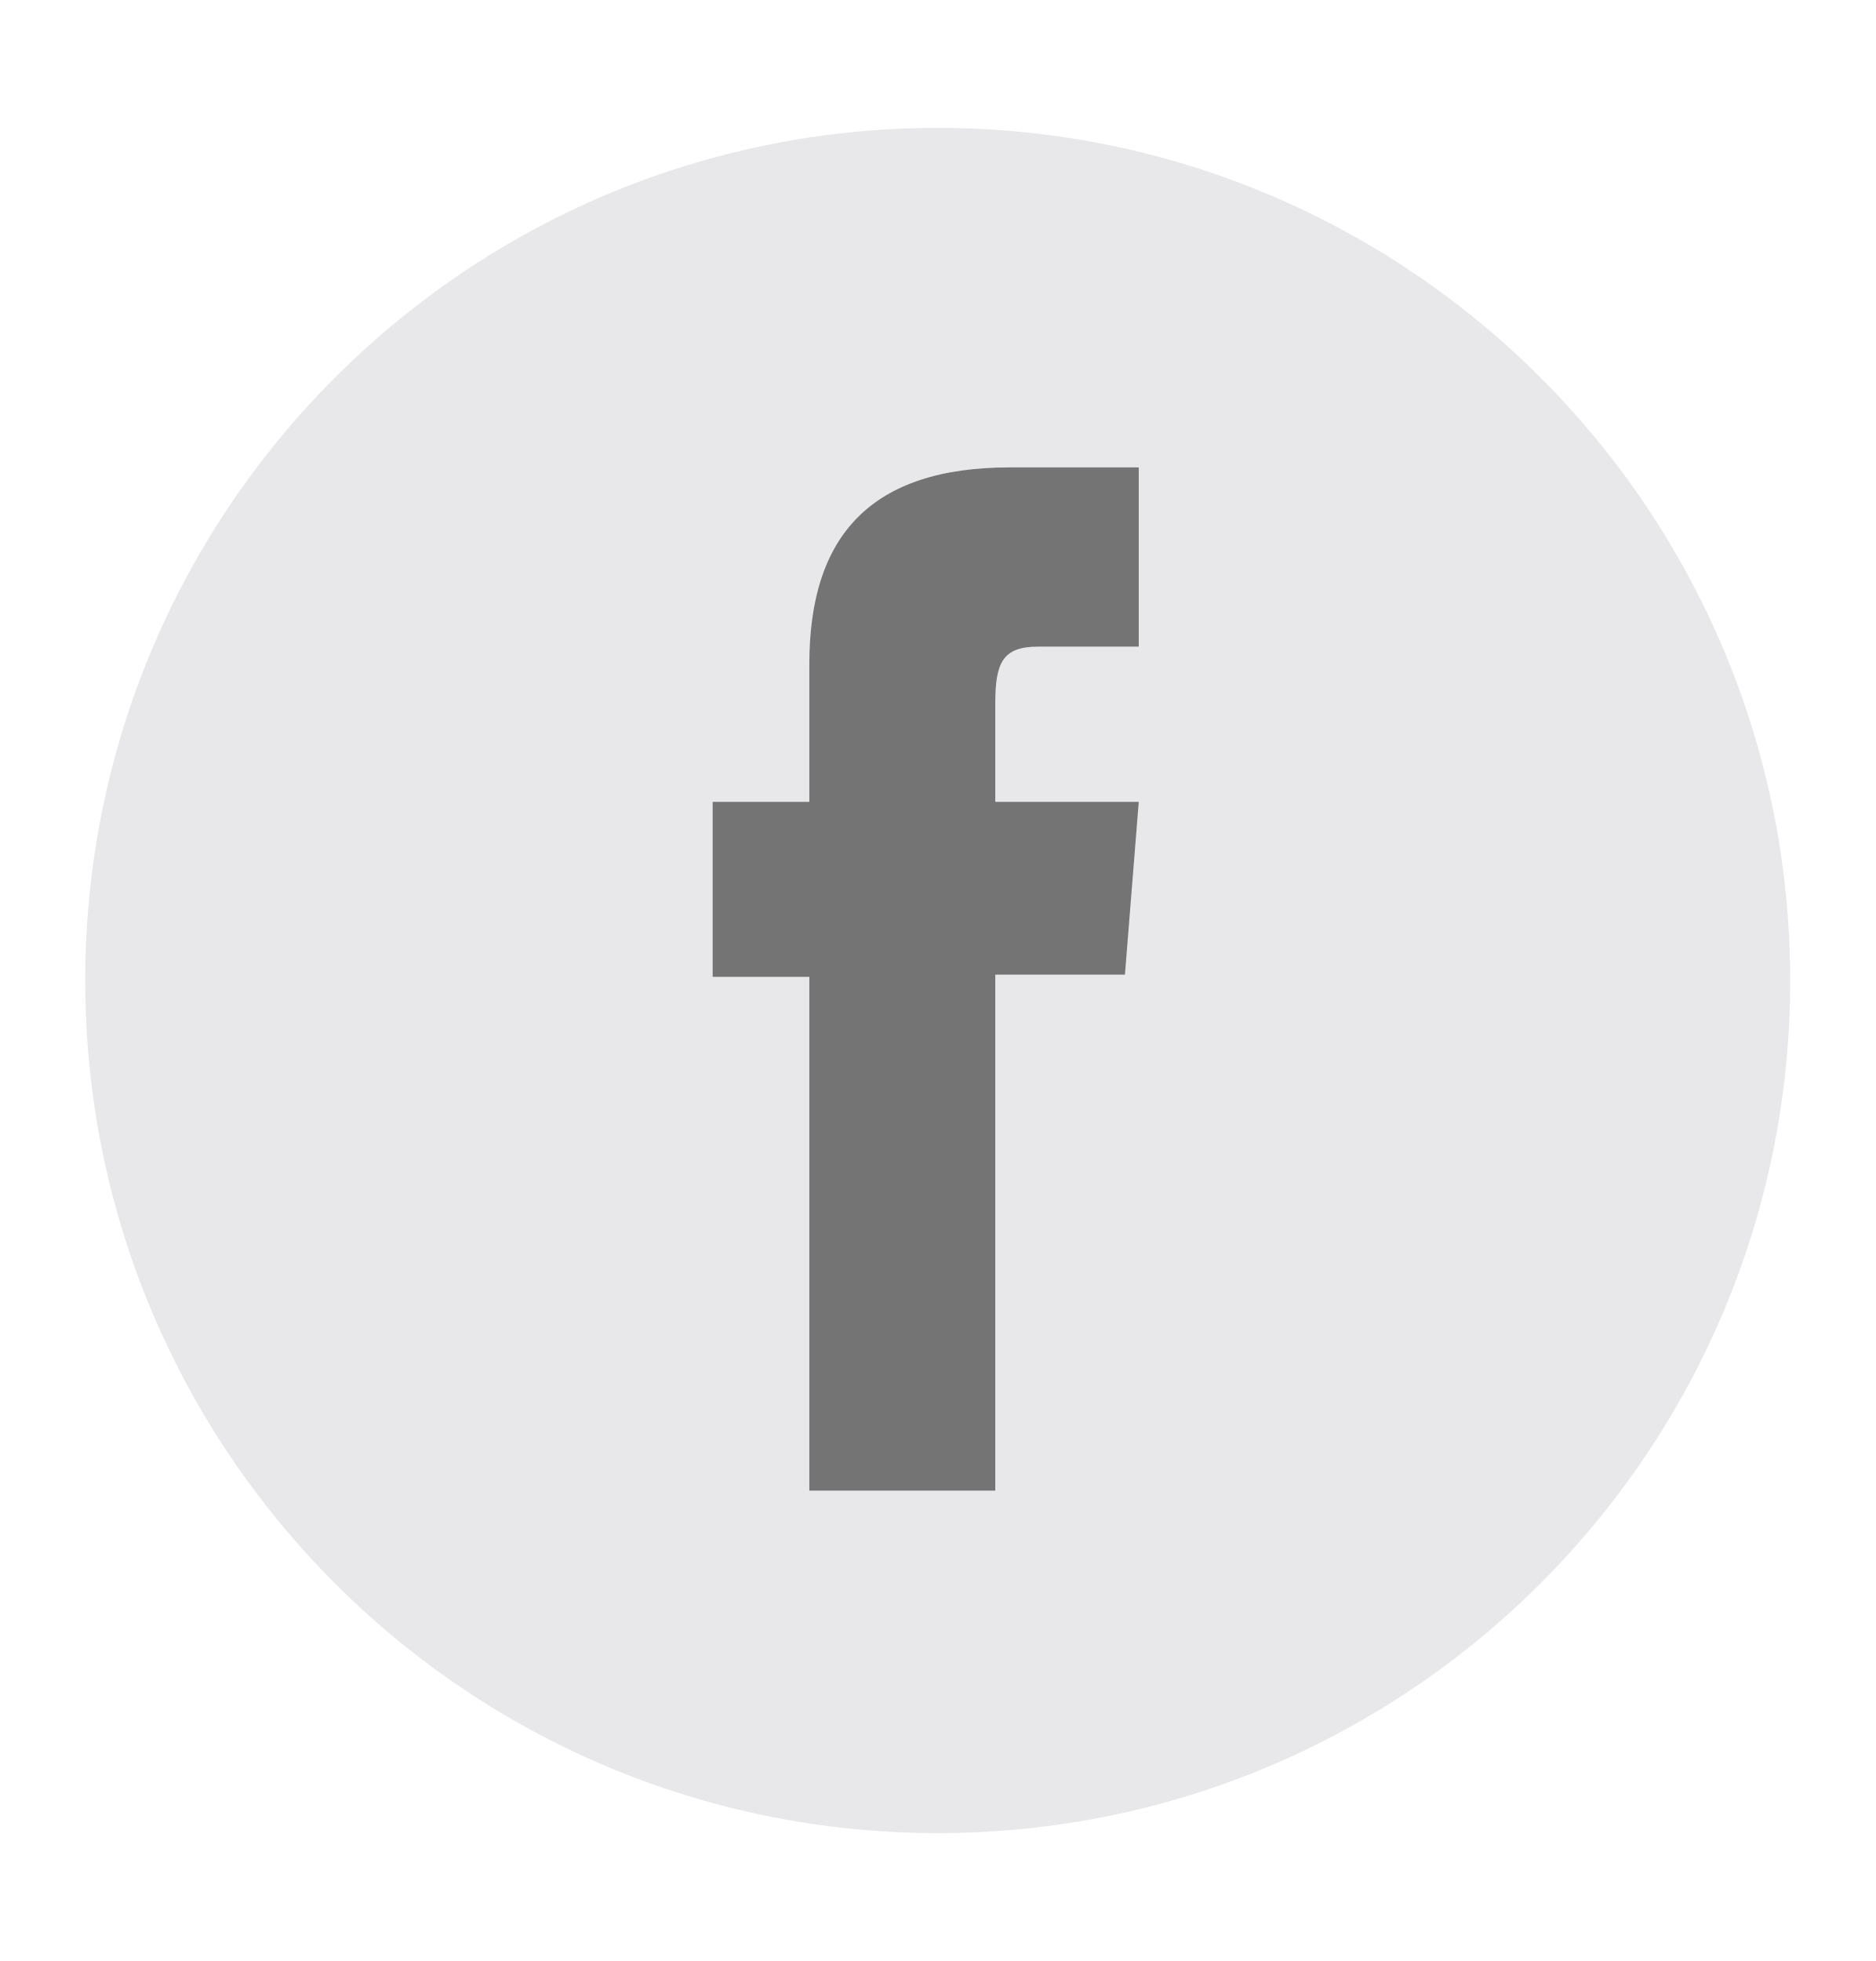
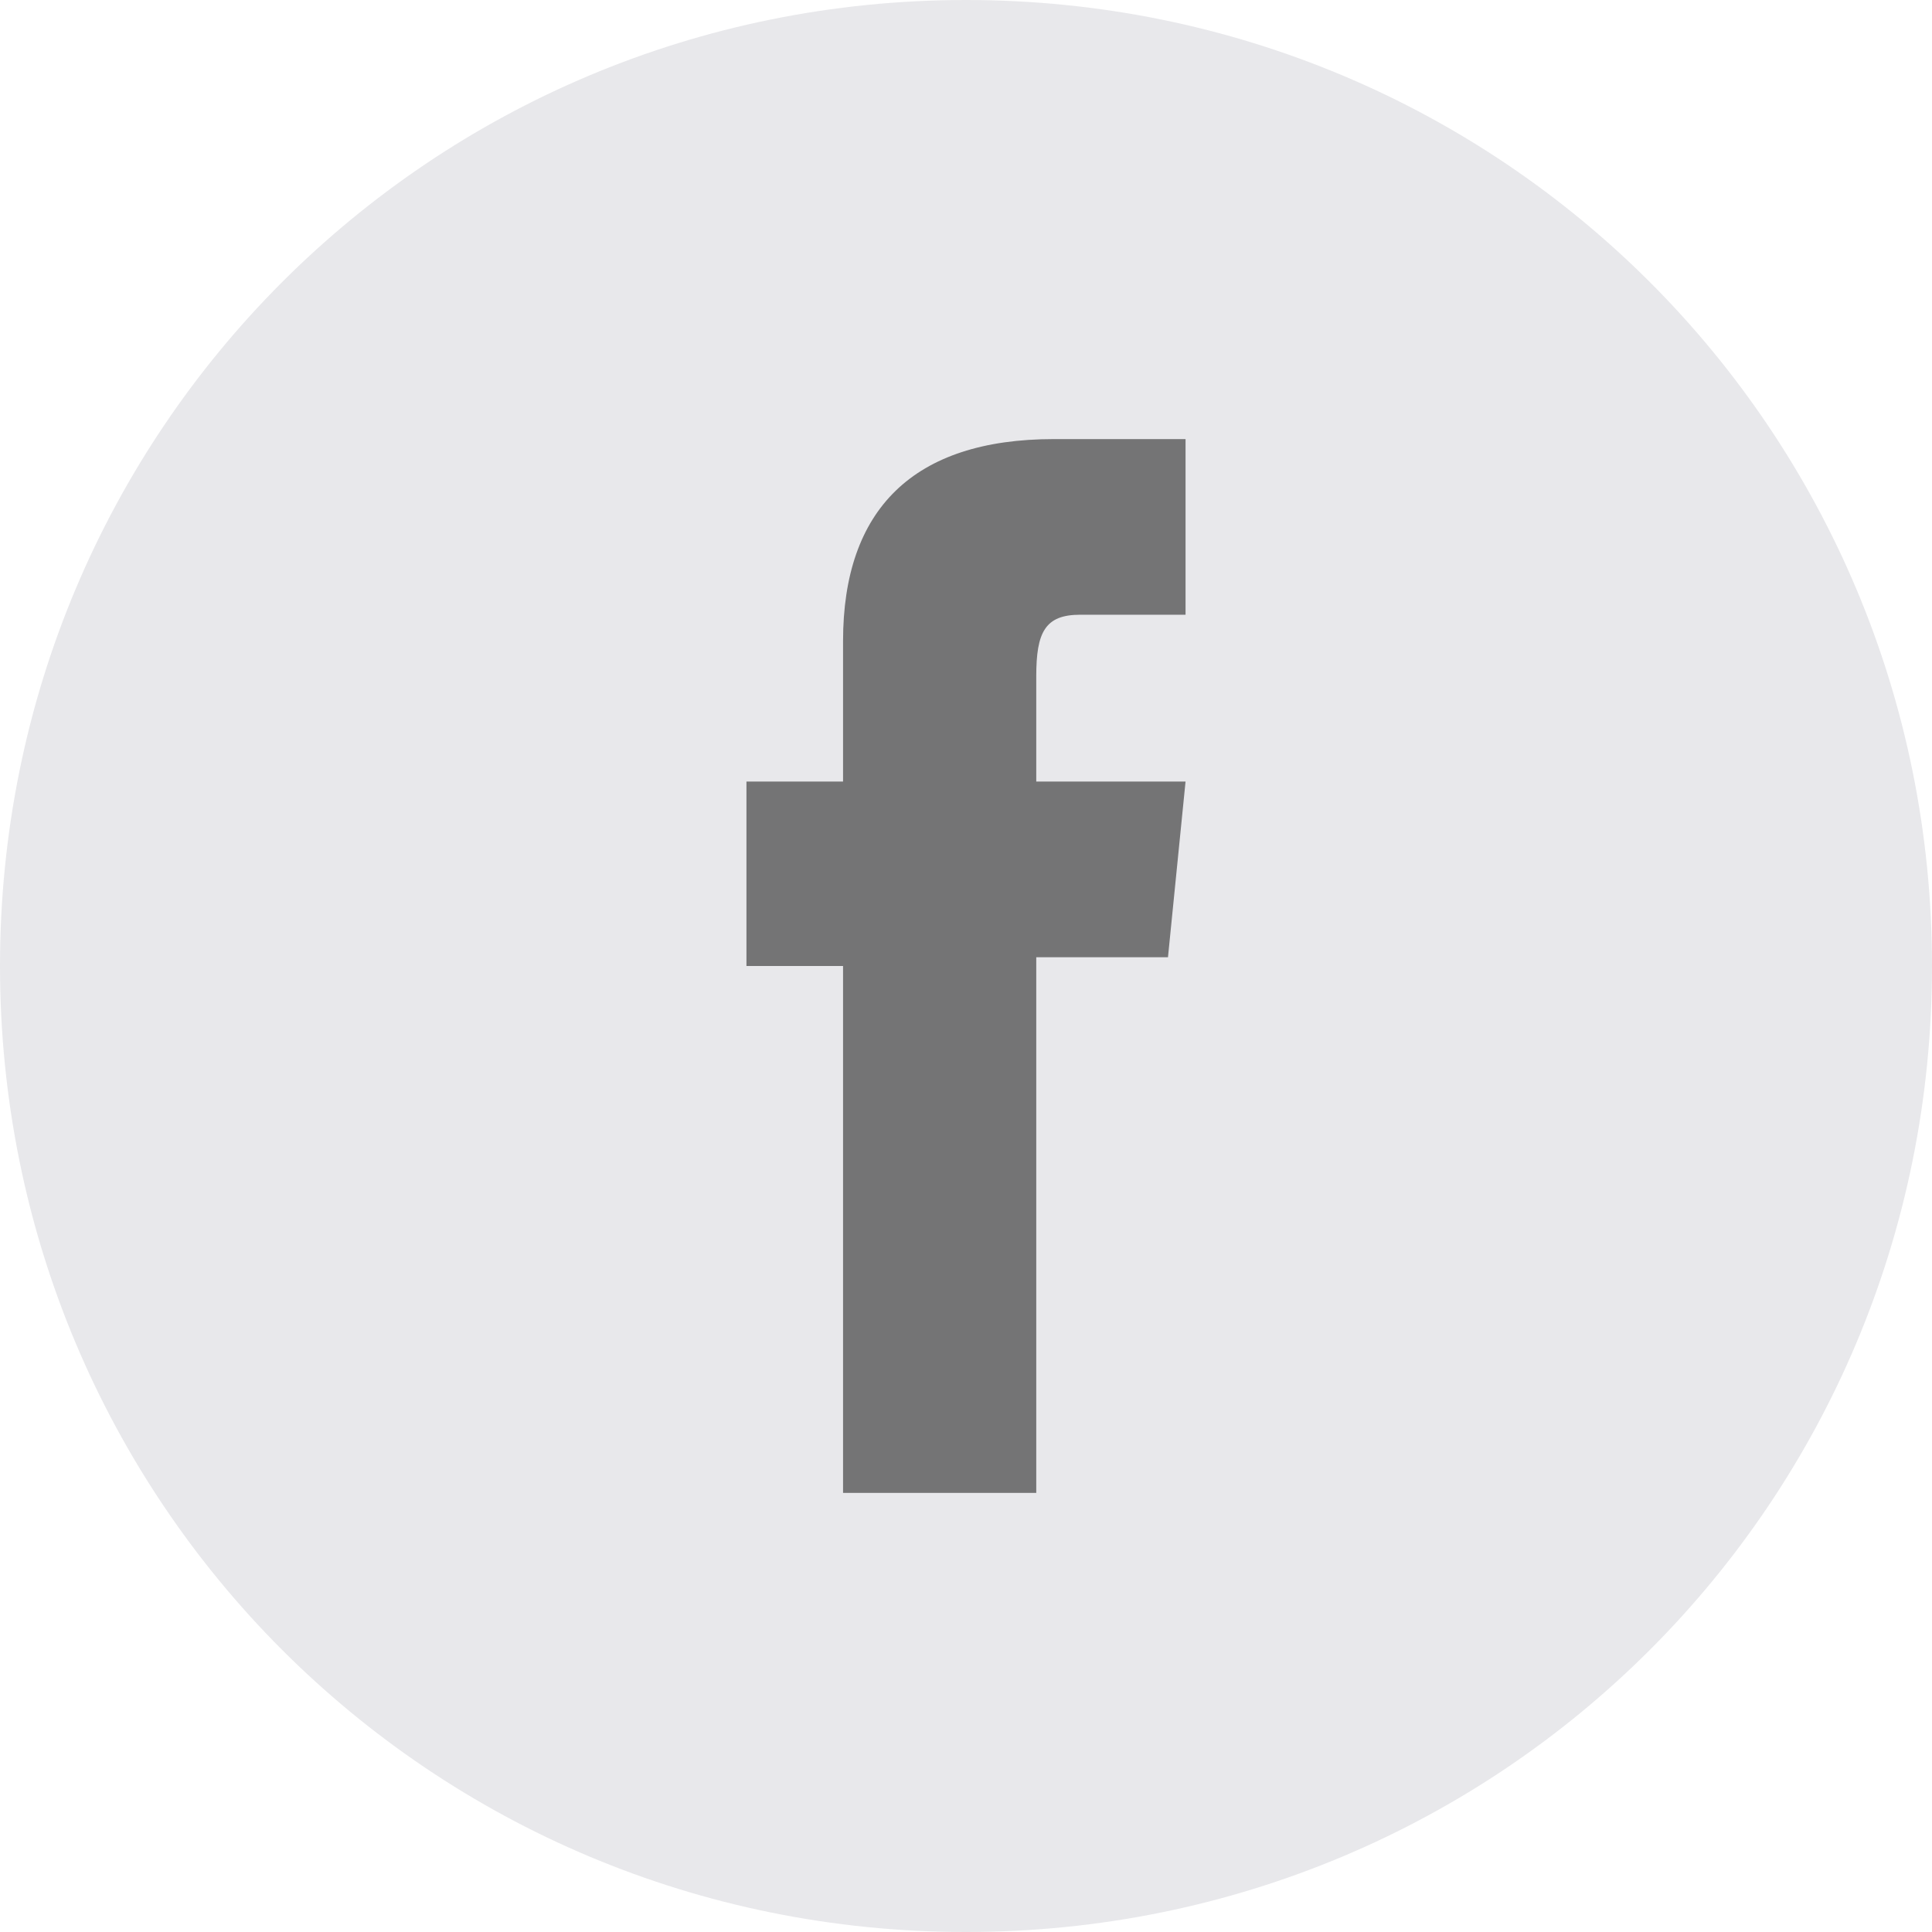
- <svg xmlns="http://www.w3.org/2000/svg" width="22" height="23" viewBox="0 0 22 23" fill="none">
-   <path fill-rule="evenodd" clip-rule="evenodd" d="M11 1.5C16.523 1.5 21 5.977 21 11.5C21 17.023 16.523 21.5 11 21.5C5.477 21.5 1 17.023 1 11.5C1 5.977 5.477 1.5 11 1.5Z" fill="#E8E8EB" />
-   <path opacity="0.5" fill-rule="evenodd" clip-rule="evenodd" d="M9.494 17.483H11.675V11.431H13.196L13.358 9.405H11.675C11.675 9.405 11.675 8.649 11.675 8.251C11.675 7.773 11.761 7.584 12.178 7.584C12.514 7.584 13.358 7.584 13.358 7.584V5.482C13.358 5.482 12.114 5.482 11.848 5.482C10.225 5.482 9.494 6.273 9.494 7.789C9.494 9.11 9.494 9.405 9.494 9.405H8.36V11.457H9.494V17.483Z" fill="black" />
+ <svg xmlns="http://www.w3.org/2000/svg" version="1.1" id="Слой_1" x="0px" y="0px" viewBox="0 0 22 22" enable-background="new 0 0 22 22" xml:space="preserve">
+   <path fill="#E8E8EB" d="M11,0c6.1,0,11,4.9,11,11c0,6.1-4.9,11-11,11C4.9,22,0,17.1,0,11C0,4.9,4.9,0,11,0z" />
+   <path opacity="0.5" enable-background="new    " d="M9.6,17h2.2v-6.1h1.5l0.2-2h-1.7c0,0,0-0.8,0-1.2c0-0.5,0.1-0.7,0.5-0.7  c0.3,0,1.2,0,1.2,0V5c0,0-1.2,0-1.5,0c-1.6,0-2.4,0.8-2.4,2.3c0,1.3,0,1.6,0,1.6H8.5V11h1.1V17z" />
</svg>
